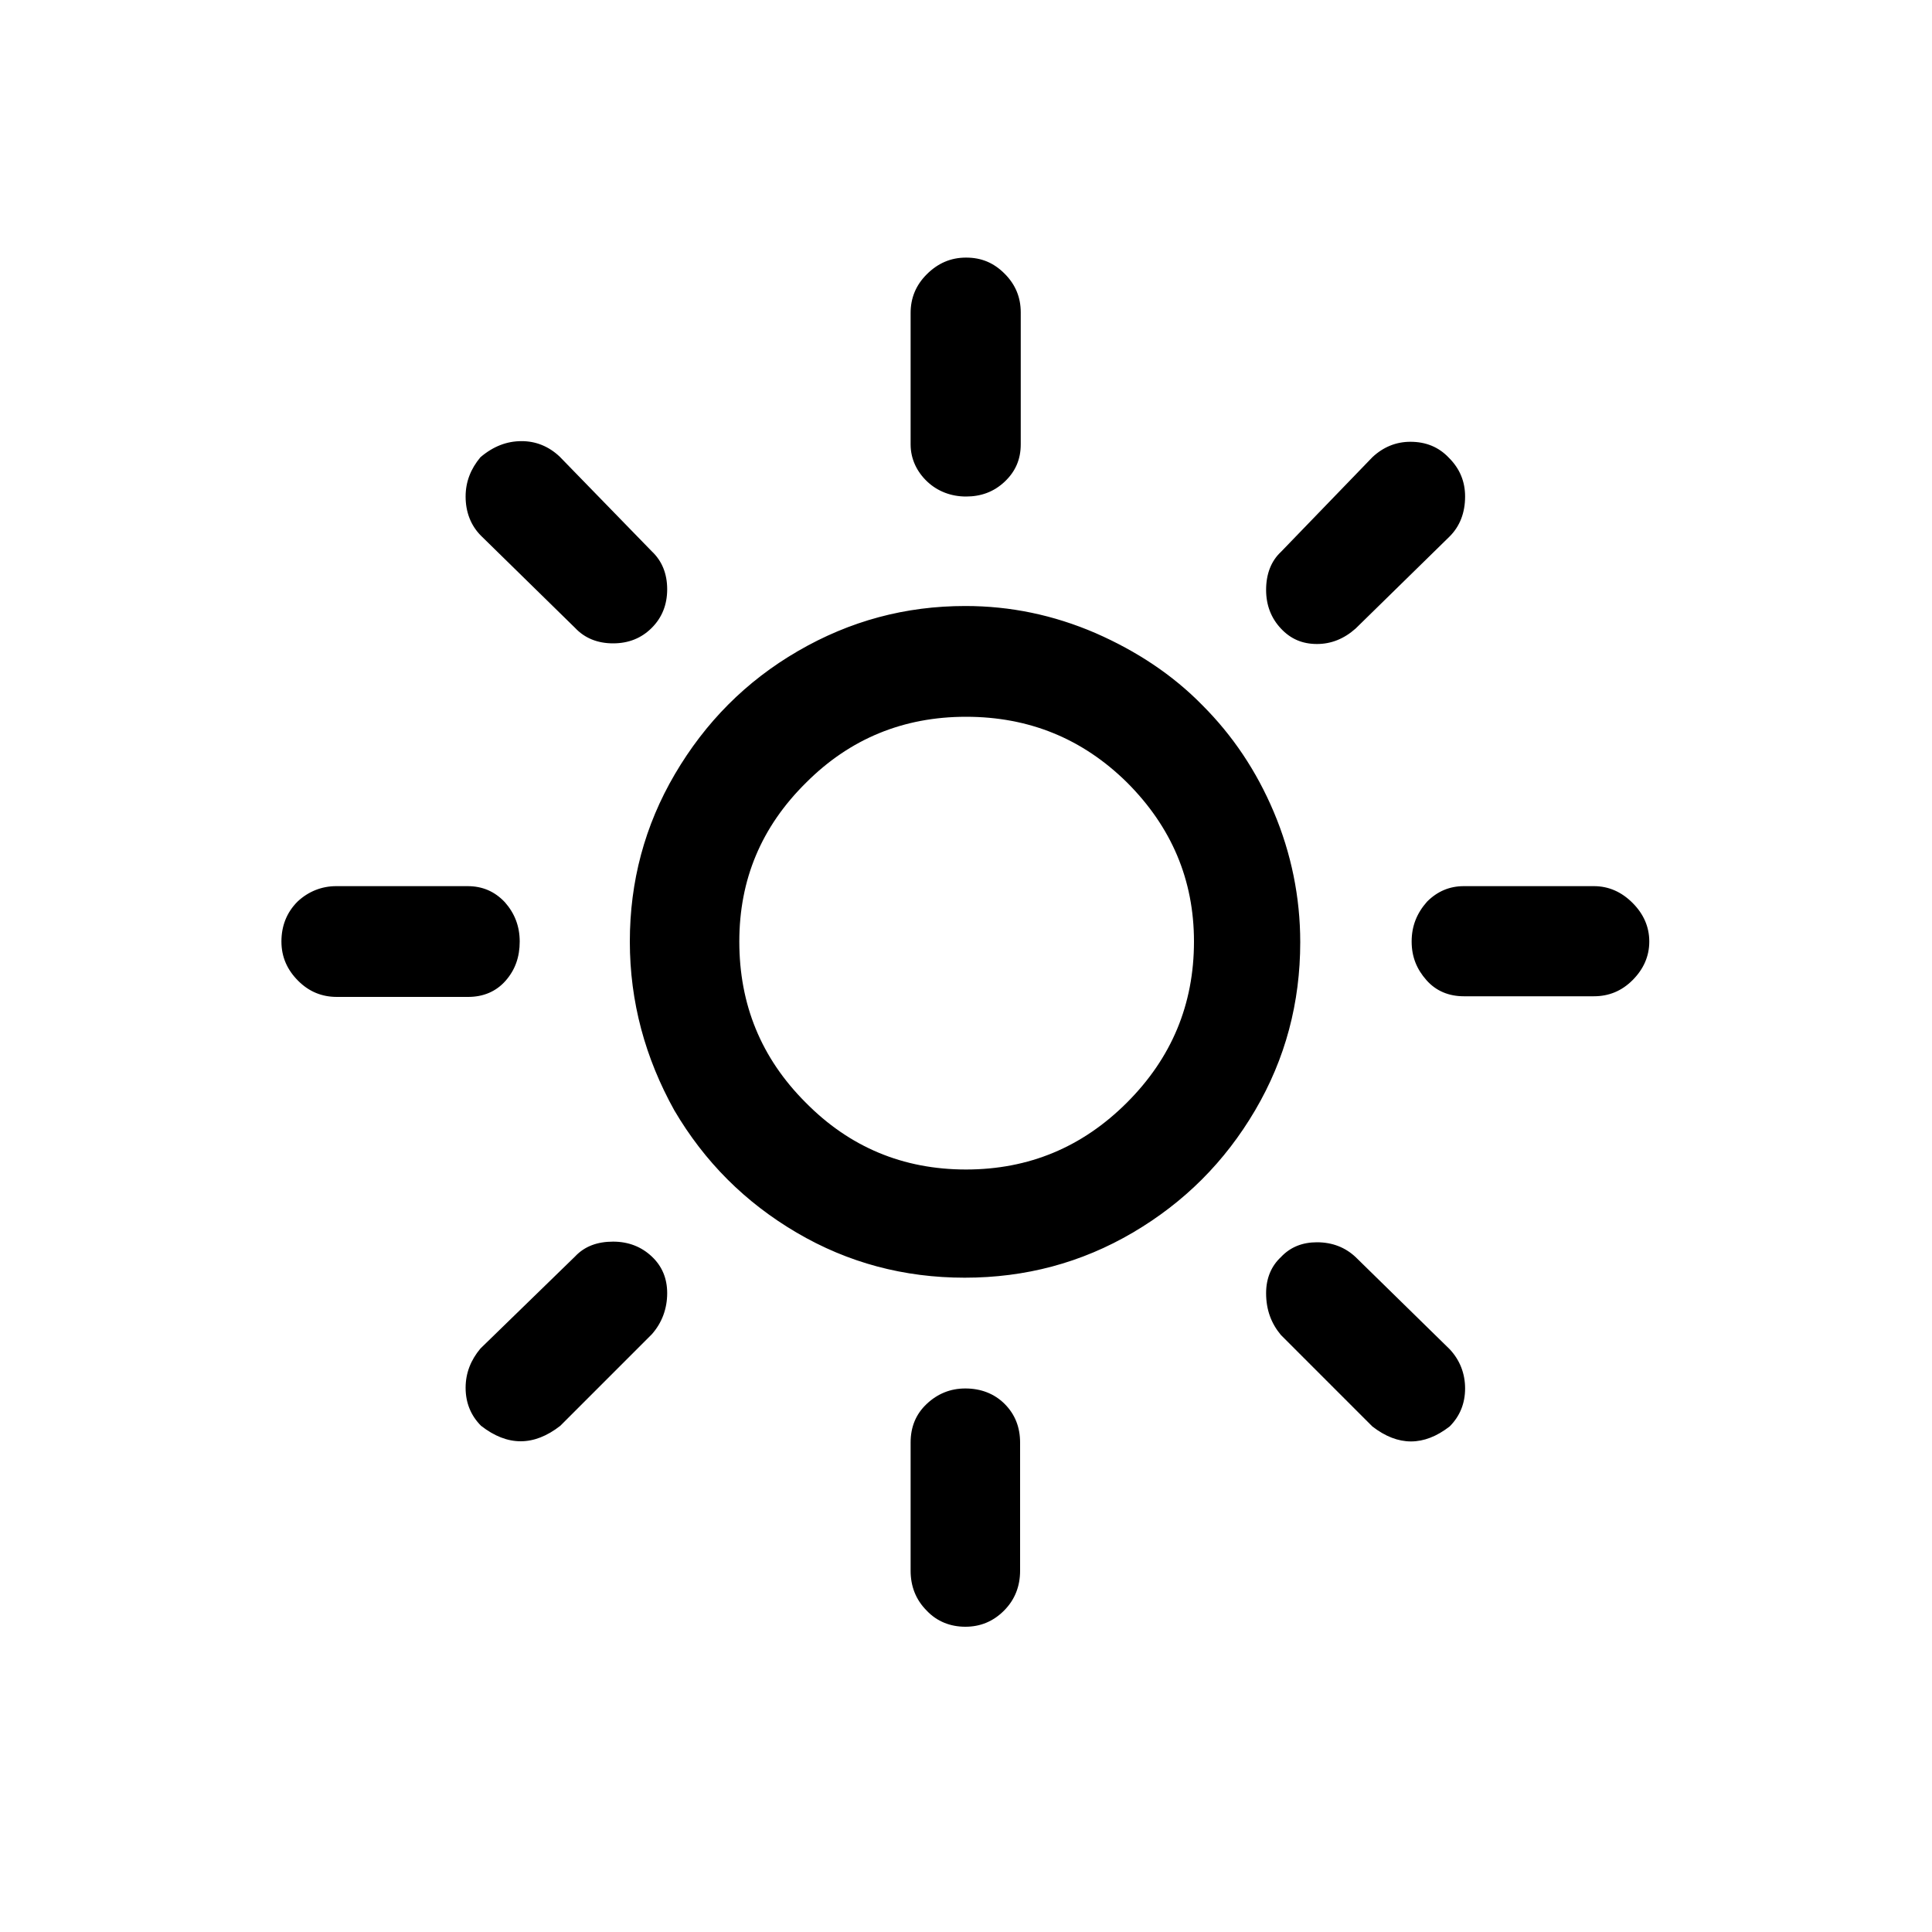
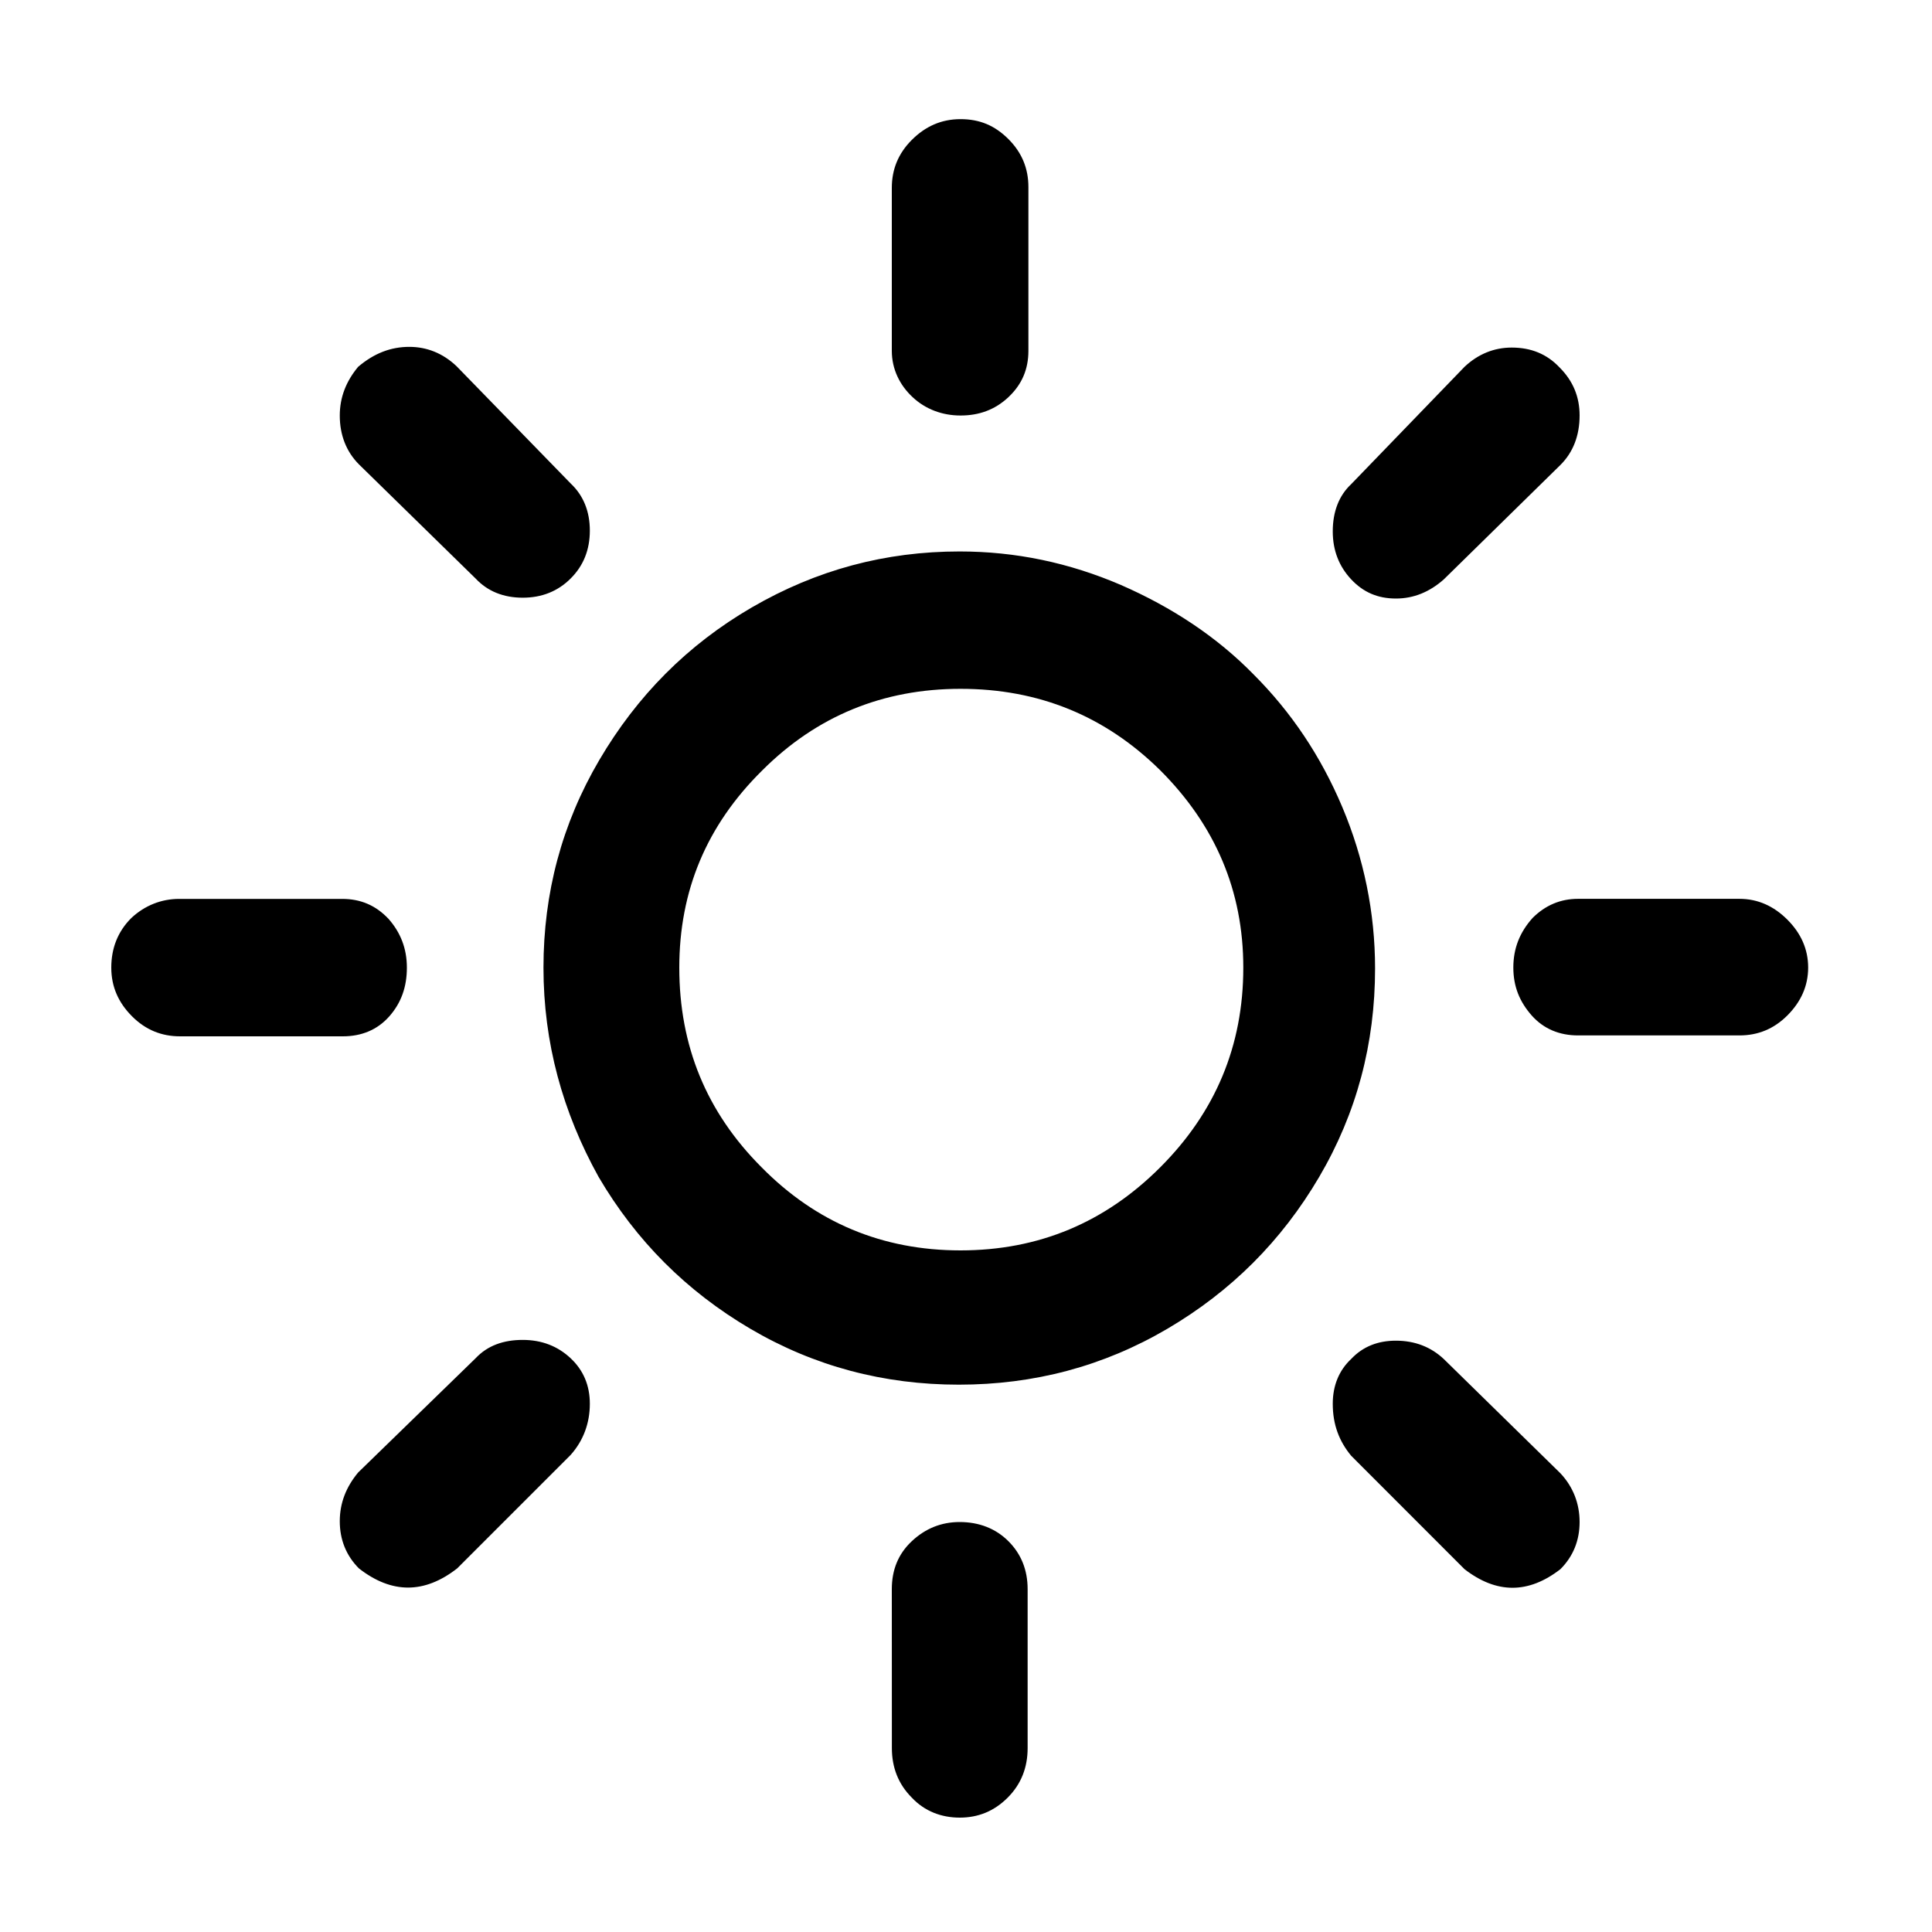
<svg xmlns="http://www.w3.org/2000/svg" version="1.1" id="Layer_1" x="0px" y="0px" viewBox="0 0 30 30" style="enable-background:new 0 0 30 30;" xml:space="preserve">
-   <path d="M4.37,14.62c0-0.24,0.08-0.45,0.25-0.62c0.17-0.16,0.38-0.24,0.6-0.24h2.04c0.23,0,0.42,0.08,0.58,0.25  c0.15,0.17,0.23,0.37,0.23,0.61S8,15.06,7.85,15.23c-0.15,0.17-0.35,0.25-0.58,0.25H5.23c-0.23,0-0.43-0.08-0.6-0.25  C4.46,15.06,4.37,14.86,4.37,14.62z M7.23,21.55c0-0.23,0.08-0.43,0.23-0.61l1.47-1.43c0.15-0.16,0.35-0.23,0.59-0.23  c0.24,0,0.44,0.08,0.6,0.23s0.24,0.34,0.24,0.57c0,0.24-0.08,0.46-0.24,0.64L8.7,22.14c-0.41,0.32-0.82,0.32-1.23,0  C7.31,21.98,7.23,21.78,7.23,21.55z M7.23,7.71c0-0.23,0.08-0.43,0.23-0.61C7.66,6.93,7.87,6.85,8.1,6.85  c0.22,0,0.42,0.08,0.59,0.24l1.43,1.47c0.16,0.15,0.24,0.35,0.24,0.59c0,0.24-0.08,0.44-0.24,0.6s-0.36,0.24-0.6,0.24  c-0.24,0-0.44-0.08-0.59-0.24L7.47,8.32C7.31,8.16,7.23,7.95,7.23,7.71z M9.78,14.62c0-0.93,0.23-1.8,0.7-2.6s1.1-1.44,1.91-1.91  s1.67-0.7,2.6-0.7c0.7,0,1.37,0.14,2.02,0.42c0.64,0.28,1.2,0.65,1.66,1.12c0.47,0.47,0.84,1.02,1.11,1.66  c0.27,0.64,0.41,1.32,0.41,2.02c0,0.94-0.23,1.81-0.7,2.61c-0.47,0.8-1.1,1.43-1.9,1.9c-0.8,0.47-1.67,0.7-2.61,0.7  s-1.81-0.23-2.61-0.7c-0.8-0.47-1.43-1.1-1.9-1.9C10.02,16.43,9.78,15.56,9.78,14.62z M11.48,14.62c0,0.98,0.34,1.81,1.03,2.5  c0.68,0.69,1.51,1.04,2.49,1.04s1.81-0.35,2.5-1.04s1.04-1.52,1.04-2.5c0-0.96-0.35-1.78-1.04-2.47c-0.69-0.68-1.52-1.02-2.5-1.02  c-0.97,0-1.8,0.34-2.48,1.02C11.82,12.84,11.48,13.66,11.48,14.62z M14.14,22.4c0-0.24,0.08-0.44,0.25-0.6s0.37-0.24,0.6-0.24  c0.24,0,0.45,0.08,0.61,0.24s0.24,0.36,0.24,0.6v1.99c0,0.24-0.08,0.45-0.25,0.62c-0.17,0.17-0.37,0.25-0.6,0.25  s-0.44-0.08-0.6-0.25c-0.17-0.17-0.25-0.38-0.25-0.62V22.4z M14.14,6.9V4.86c0-0.23,0.08-0.43,0.25-0.6C14.56,4.09,14.76,4,15,4  s0.43,0.08,0.6,0.25c0.17,0.17,0.25,0.37,0.25,0.6V6.9c0,0.23-0.08,0.42-0.25,0.58S15.23,7.71,15,7.71s-0.44-0.08-0.6-0.23  S14.14,7.13,14.14,6.9z M19.66,20.08c0-0.23,0.08-0.42,0.23-0.56c0.15-0.16,0.34-0.23,0.56-0.23c0.24,0,0.44,0.08,0.6,0.23  l1.46,1.43c0.16,0.17,0.24,0.38,0.24,0.61c0,0.23-0.08,0.43-0.24,0.59c-0.4,0.31-0.8,0.31-1.2,0l-1.42-1.42  C19.74,20.55,19.66,20.34,19.66,20.08z M19.66,9.16c0-0.25,0.08-0.45,0.23-0.59l1.42-1.47c0.17-0.16,0.37-0.24,0.59-0.24  c0.24,0,0.44,0.08,0.6,0.25c0.17,0.17,0.25,0.37,0.25,0.6c0,0.25-0.08,0.46-0.24,0.62l-1.46,1.43c-0.18,0.16-0.38,0.24-0.6,0.24  c-0.23,0-0.41-0.08-0.56-0.24S19.66,9.4,19.66,9.16z M21.92,14.62c0-0.24,0.08-0.44,0.24-0.62c0.16-0.16,0.35-0.24,0.57-0.24h2.02  c0.23,0,0.43,0.09,0.6,0.26c0.17,0.17,0.26,0.37,0.26,0.6s-0.09,0.43-0.26,0.6c-0.17,0.17-0.37,0.25-0.6,0.25h-2.02  c-0.23,0-0.43-0.08-0.58-0.25S21.92,14.86,21.92,14.62z" />
+   <defs id="defs7" />
+   <path d="m 1.728,15.025 c 0,-0.298 0.099,-0.558 0.31,-0.769 0.211,-0.198 0.471,-0.298 0.744,-0.298 h 2.531 c 0.285,0 0.521,0.099 0.72,0.31 0.186,0.211 0.285,0.459 0.285,0.757 0,0.298 -0.087,0.546 -0.273,0.757 -0.186,0.211 -0.434,0.31 -0.72,0.31 H 2.795 c -0.285,0 -0.533,-0.099 -0.744,-0.31 -0.211,-0.211 -0.323,-0.459 -0.323,-0.757 z m 3.548,8.597 c 0,-0.285 0.099,-0.533 0.285,-0.757 l 1.824,-1.774 c 0.186,-0.198 0.434,-0.285 0.732,-0.285 0.298,0 0.546,0.099 0.744,0.285 0.198,0.186 0.298,0.422 0.298,0.707 0,0.298 -0.099,0.571 -0.298,0.794 l -1.762,1.762 c -0.509,0.397 -1.017,0.397 -1.526,0 C 5.375,24.155 5.276,23.907 5.276,23.622 Z m 0,-17.169 c 0,-0.285 0.099,-0.533 0.285,-0.757 0.248,-0.211 0.509,-0.31 0.794,-0.31 0.273,0 0.521,0.099 0.732,0.298 L 8.861,7.507 c 0.198,0.186 0.298,0.434 0.298,0.732 0,0.298 -0.099,0.546 -0.298,0.744 -0.198,0.198 -0.447,0.298 -0.744,0.298 -0.298,0 -0.546,-0.099 -0.732,-0.298 L 5.573,7.21 C 5.375,7.011 5.276,6.751 5.276,6.453 Z m 3.163,8.572 c 0,-1.154 0.285,-2.233 0.868,-3.225 0.583,-0.992 1.365,-1.786 2.369,-2.369 1.005,-0.583 2.072,-0.868 3.225,-0.868 0.868,0 1.7,0.174 2.506,0.521 0.794,0.347 1.489,0.806 2.059,1.389 0.583,0.583 1.042,1.265 1.377,2.059 0.335,0.794 0.509,1.638 0.509,2.506 0,1.166 -0.285,2.245 -0.868,3.238 -0.583,0.992 -1.365,1.774 -2.357,2.357 -0.992,0.583 -2.072,0.868 -3.238,0.868 -1.166,0 -2.245,-0.285 -3.238,-0.868 C 10.659,20.049 9.878,19.268 9.295,18.275 8.737,17.27 8.439,16.191 8.439,15.025 Z m 2.109,0 c 0,1.216 0.422,2.245 1.278,3.101 0.844,0.856 1.873,1.29 3.089,1.29 1.216,0 2.245,-0.434 3.101,-1.29 0.856,-0.856 1.29,-1.886 1.29,-3.101 0,-1.191 -0.434,-2.208 -1.29,-3.064 -0.856,-0.844 -1.886,-1.265 -3.101,-1.265 -1.203,0 -2.233,0.422 -3.077,1.265 -0.868,0.856 -1.29,1.873 -1.29,3.064 z m 3.3,9.651 c 0,-0.298 0.099,-0.546 0.31,-0.744 0.211,-0.198 0.459,-0.298 0.744,-0.298 0.298,0 0.558,0.099 0.757,0.298 0.198,0.198 0.298,0.447 0.298,0.744 v 2.469 c 0,0.298 -0.099,0.558 -0.31,0.769 -0.211,0.211 -0.459,0.31 -0.744,0.31 -0.285,0 -0.546,-0.099 -0.744,-0.31 -0.211,-0.211 -0.31,-0.471 -0.31,-0.769 z m 0,-19.228 V 2.917 c 0,-0.285 0.099,-0.533 0.31,-0.744 0.211,-0.211 0.459,-0.323 0.757,-0.323 0.298,0 0.533,0.099 0.744,0.31 0.211,0.211 0.31,0.459 0.31,0.744 v 2.543 c 0,0.285 -0.099,0.521 -0.31,0.72 -0.211,0.198 -0.459,0.285 -0.744,0.285 -0.285,0 -0.546,-0.099 -0.744,-0.285 C 13.972,5.982 13.848,5.733 13.848,5.448 Z M 20.695,21.798 c 0,-0.285 0.099,-0.521 0.285,-0.695 0.186,-0.198 0.422,-0.285 0.695,-0.285 0.298,0 0.546,0.099 0.744,0.285 l 1.811,1.774 c 0.198,0.211 0.298,0.471 0.298,0.757 0,0.285 -0.099,0.533 -0.298,0.732 -0.496,0.385 -0.992,0.385 -1.489,0 L 20.981,22.605 C 20.795,22.381 20.695,22.121 20.695,21.798 Z m 0,-13.547 c 0,-0.31 0.099,-0.558 0.285,-0.732 l 1.762,-1.824 c 0.211,-0.198 0.459,-0.298 0.732,-0.298 0.298,0 0.546,0.099 0.744,0.31 0.211,0.211 0.31,0.459 0.31,0.744 0,0.31 -0.099,0.571 -0.298,0.769 L 22.42,8.996 c -0.223,0.198 -0.471,0.298 -0.744,0.298 -0.285,0 -0.509,-0.099 -0.695,-0.298 C 20.795,8.798 20.695,8.549 20.695,8.252 Z m 2.804,6.773 c 0,-0.298 0.099,-0.546 0.298,-0.769 0.198,-0.198 0.434,-0.298 0.707,-0.298 h 2.506 c 0.285,0 0.533,0.112 0.744,0.323 0.211,0.211 0.323,0.459 0.323,0.744 0,0.285 -0.112,0.533 -0.323,0.744 -0.211,0.211 -0.459,0.31 -0.744,0.31 h -2.506 c -0.285,0 -0.533,-0.099 -0.72,-0.31 -0.186,-0.211 -0.285,-0.447 -0.285,-0.744 z" id="path2" style="stroke-width:1.241" />
</svg>
